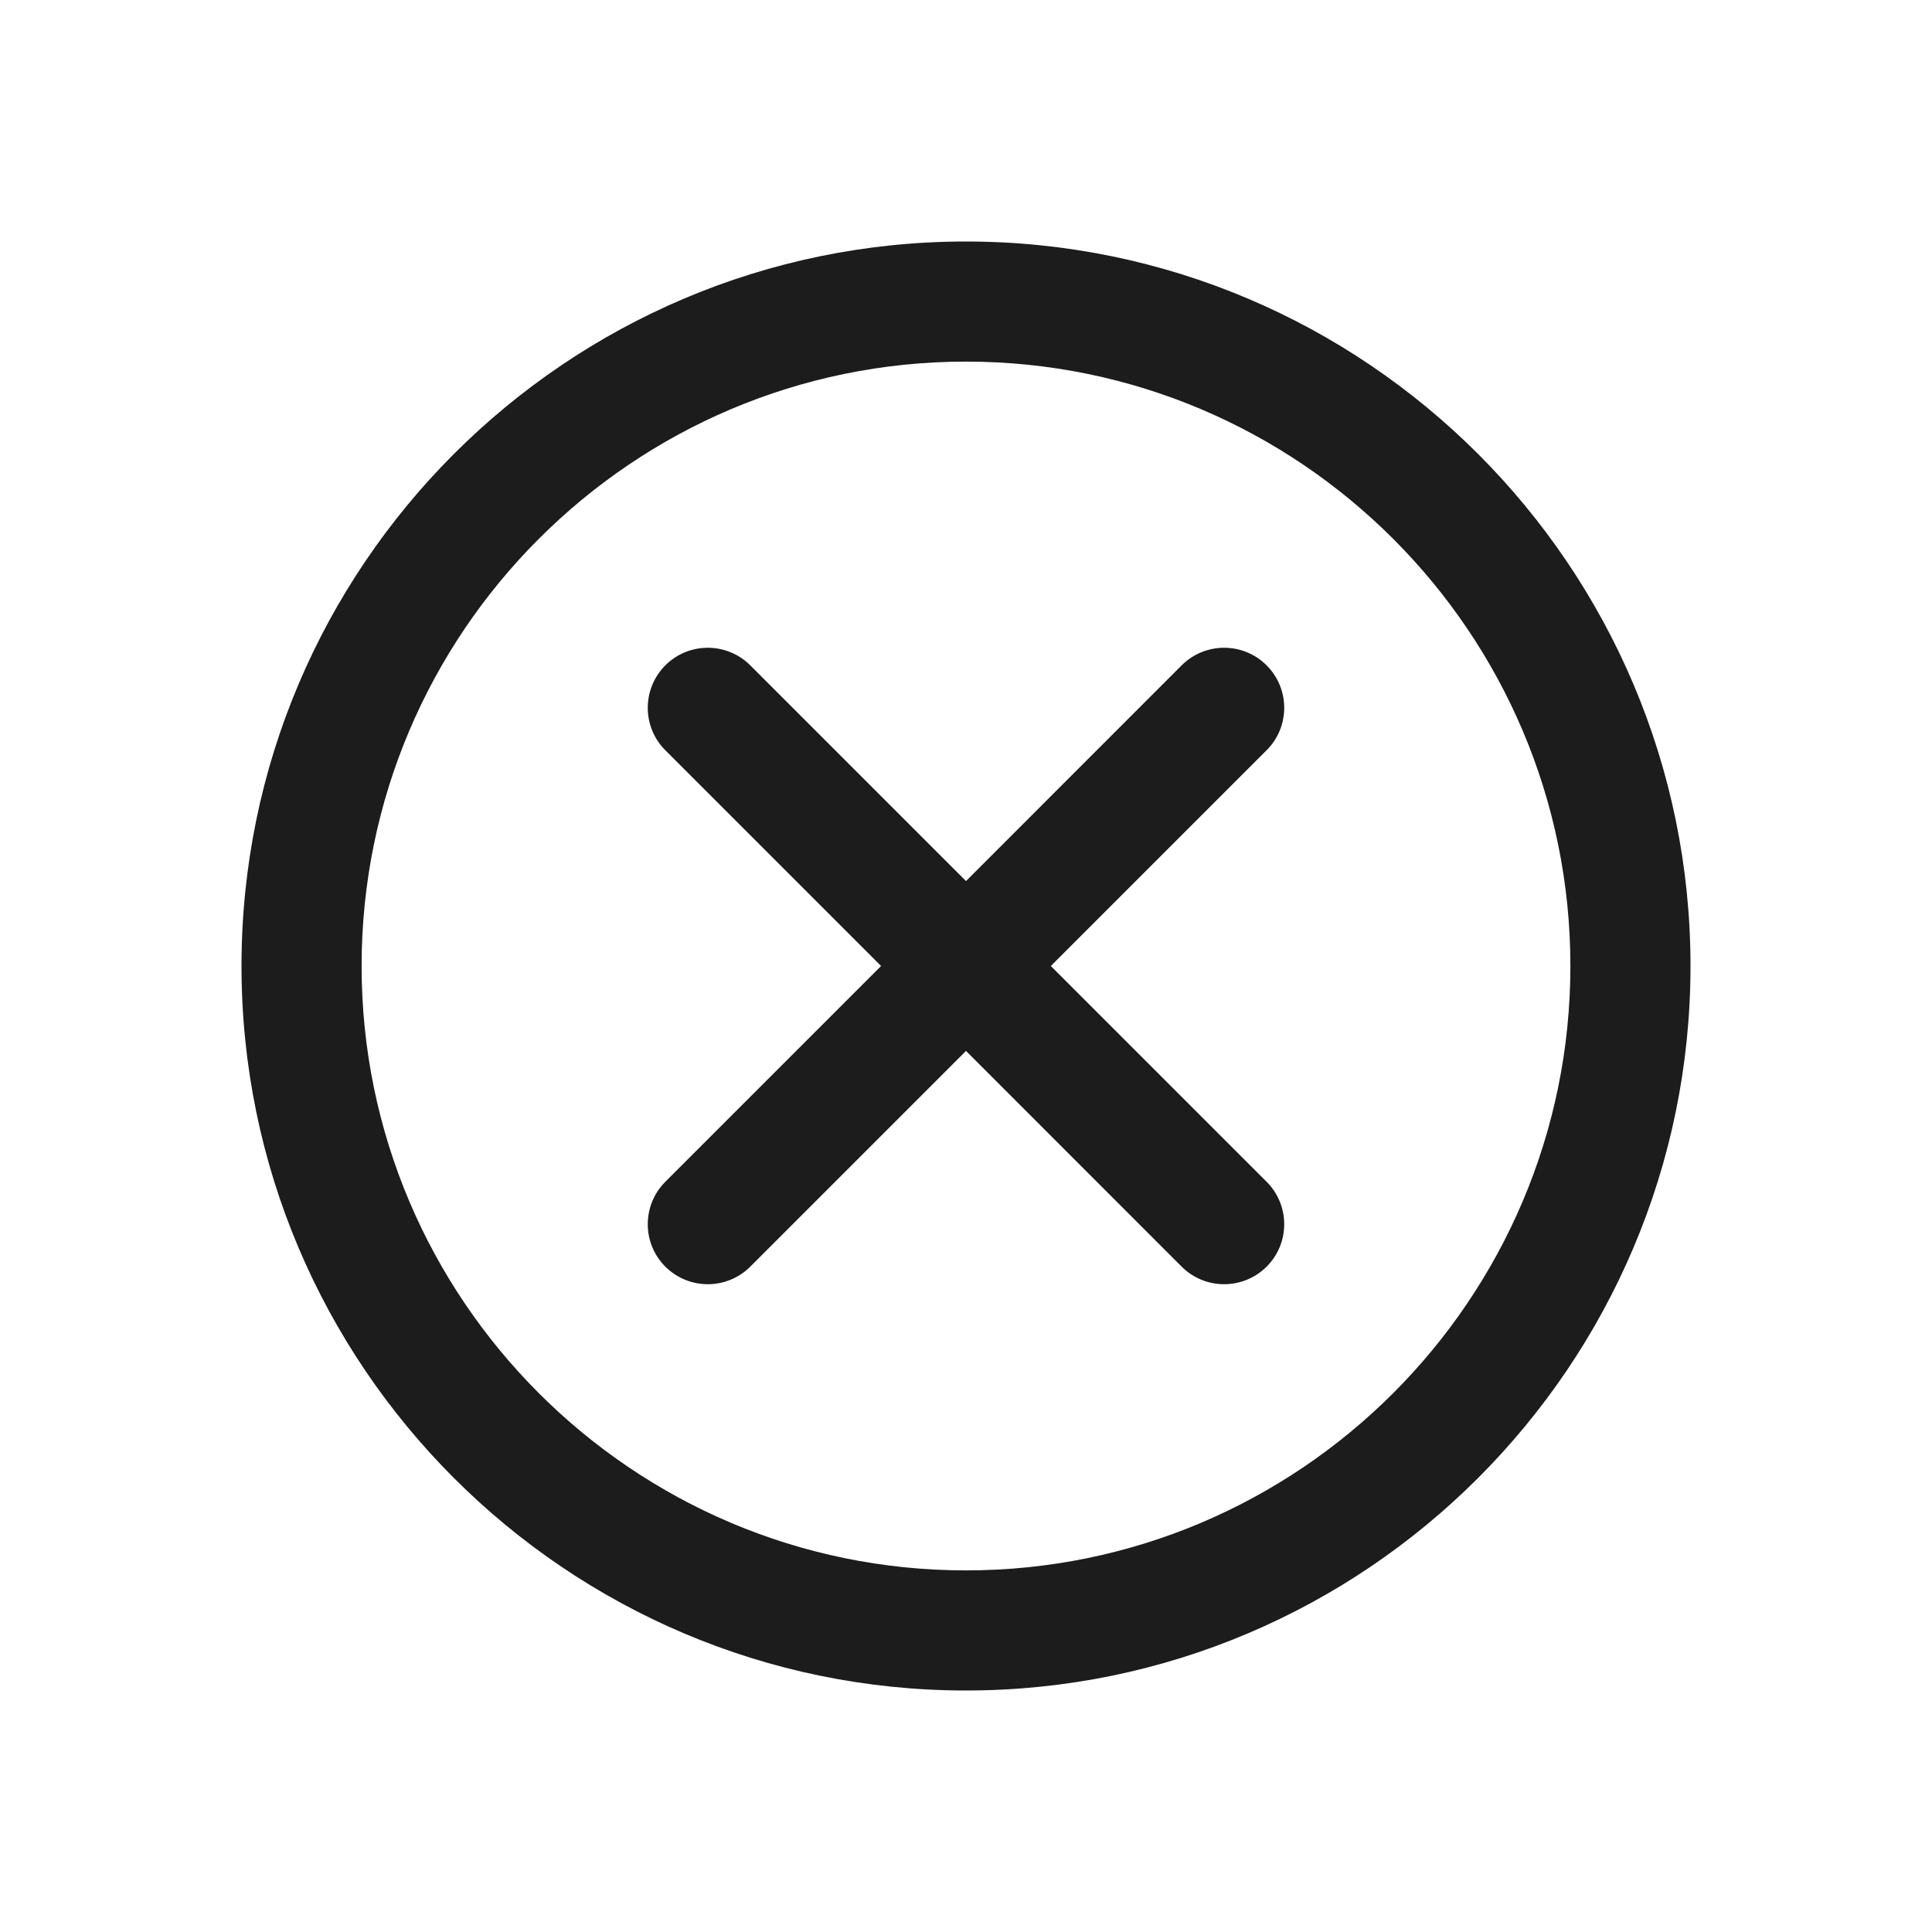
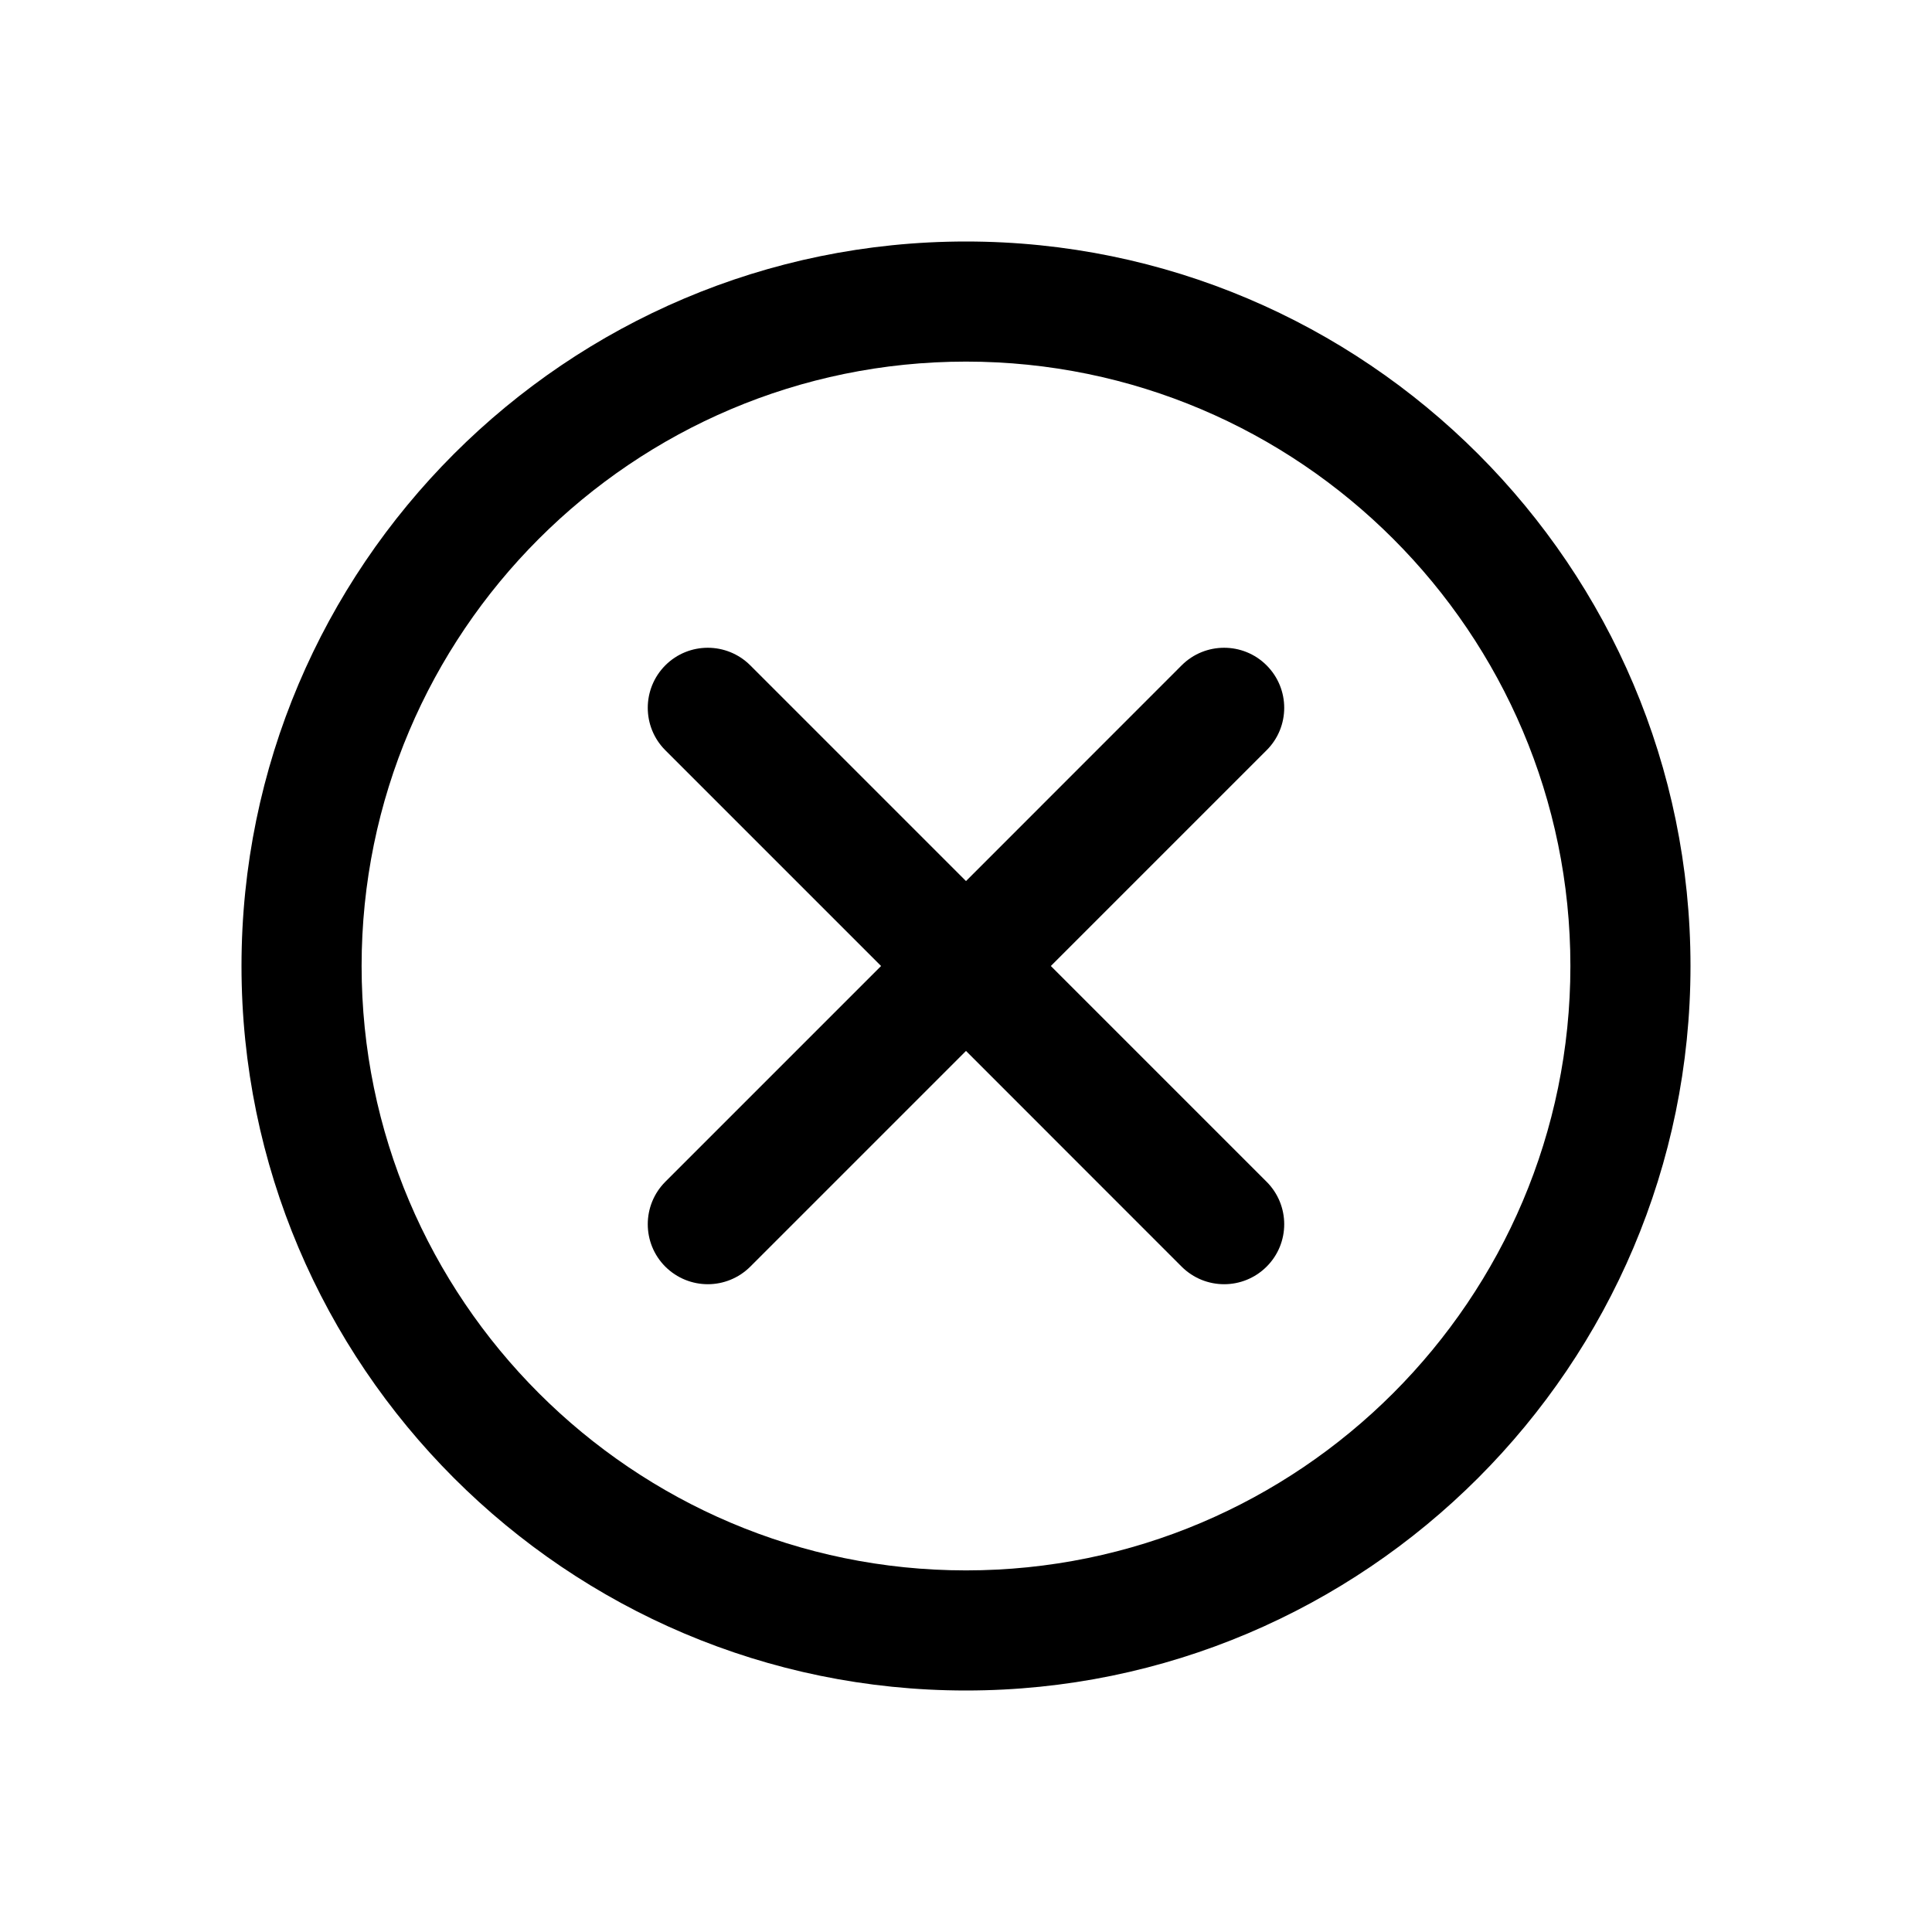
<svg xmlns="http://www.w3.org/2000/svg" width="24px" height="24px" viewBox="0 0 24 24" version="1.1">
  <g id="afmeld" stroke="none" stroke-width="1" fill="none" fill-rule="evenodd">
-     <path d="M15.734,8.265 C16.026,8.557 16.026,9.029 15.734,9.32 L13.054,12 L15.734,14.68 C16.026,14.972 16.026,15.444 15.734,15.735 C15.588,15.88 15.398,15.953 15.207,15.953 C15.015,15.953 14.825,15.88 14.679,15.735 L12,13.055 L9.32,15.735 C9.174,15.88 8.983,15.953 8.793,15.953 C8.602,15.953 8.411,15.88 8.265,15.735 C7.974,15.444 7.974,14.972 8.265,14.68 L10.945,12 L8.265,9.32 C7.974,9.029 7.974,8.557 8.265,8.265 C8.556,7.974 9.028,7.974 9.32,8.265 L12,10.945 L14.679,8.265 C14.97,7.974 15.443,7.974 15.734,8.265 Z M12,19.508 C16.14,19.508 19.508,16.14 19.508,12 C19.508,7.86 16.14,4.492 12,4.492 C7.86,4.492 4.492,7.86 4.492,12 C4.492,16.14 7.86,19.508 12,19.508 Z M12,3 C16.962,3 21,7.037 21,12 C21,16.962 16.962,21 12,21 C7.037,21 3,16.962 3,12 C3,7.037 7.037,3 12,3 Z" id="icon-color" fill="#1C1C1C" fill-rule="nonzero" />
+     <path d="M15.734,8.265 C16.026,8.557 16.026,9.029 15.734,9.32 L13.054,12 L15.734,14.68 C16.026,14.972 16.026,15.444 15.734,15.735 C15.588,15.88 15.398,15.953 15.207,15.953 C15.015,15.953 14.825,15.88 14.679,15.735 L12,13.055 L9.32,15.735 C9.174,15.88 8.983,15.953 8.793,15.953 C8.602,15.953 8.411,15.88 8.265,15.735 C7.974,15.444 7.974,14.972 8.265,14.68 L10.945,12 L8.265,9.32 C7.974,9.029 7.974,8.557 8.265,8.265 C8.556,7.974 9.028,7.974 9.32,8.265 L12,10.945 L14.679,8.265 C14.97,7.974 15.443,7.974 15.734,8.265 Z M12,19.508 C16.14,19.508 19.508,16.14 19.508,12 C19.508,7.86 16.14,4.492 12,4.492 C7.86,4.492 4.492,7.86 4.492,12 C4.492,16.14 7.86,19.508 12,19.508 Z M12,3 C16.962,3 21,7.037 21,12 C21,16.962 16.962,21 12,21 C7.037,21 3,16.962 3,12 C3,7.037 7.037,3 12,3 Z" id="icon-color" fill="currentColor" fill-rule="nonzero" />
  </g>
</svg>
